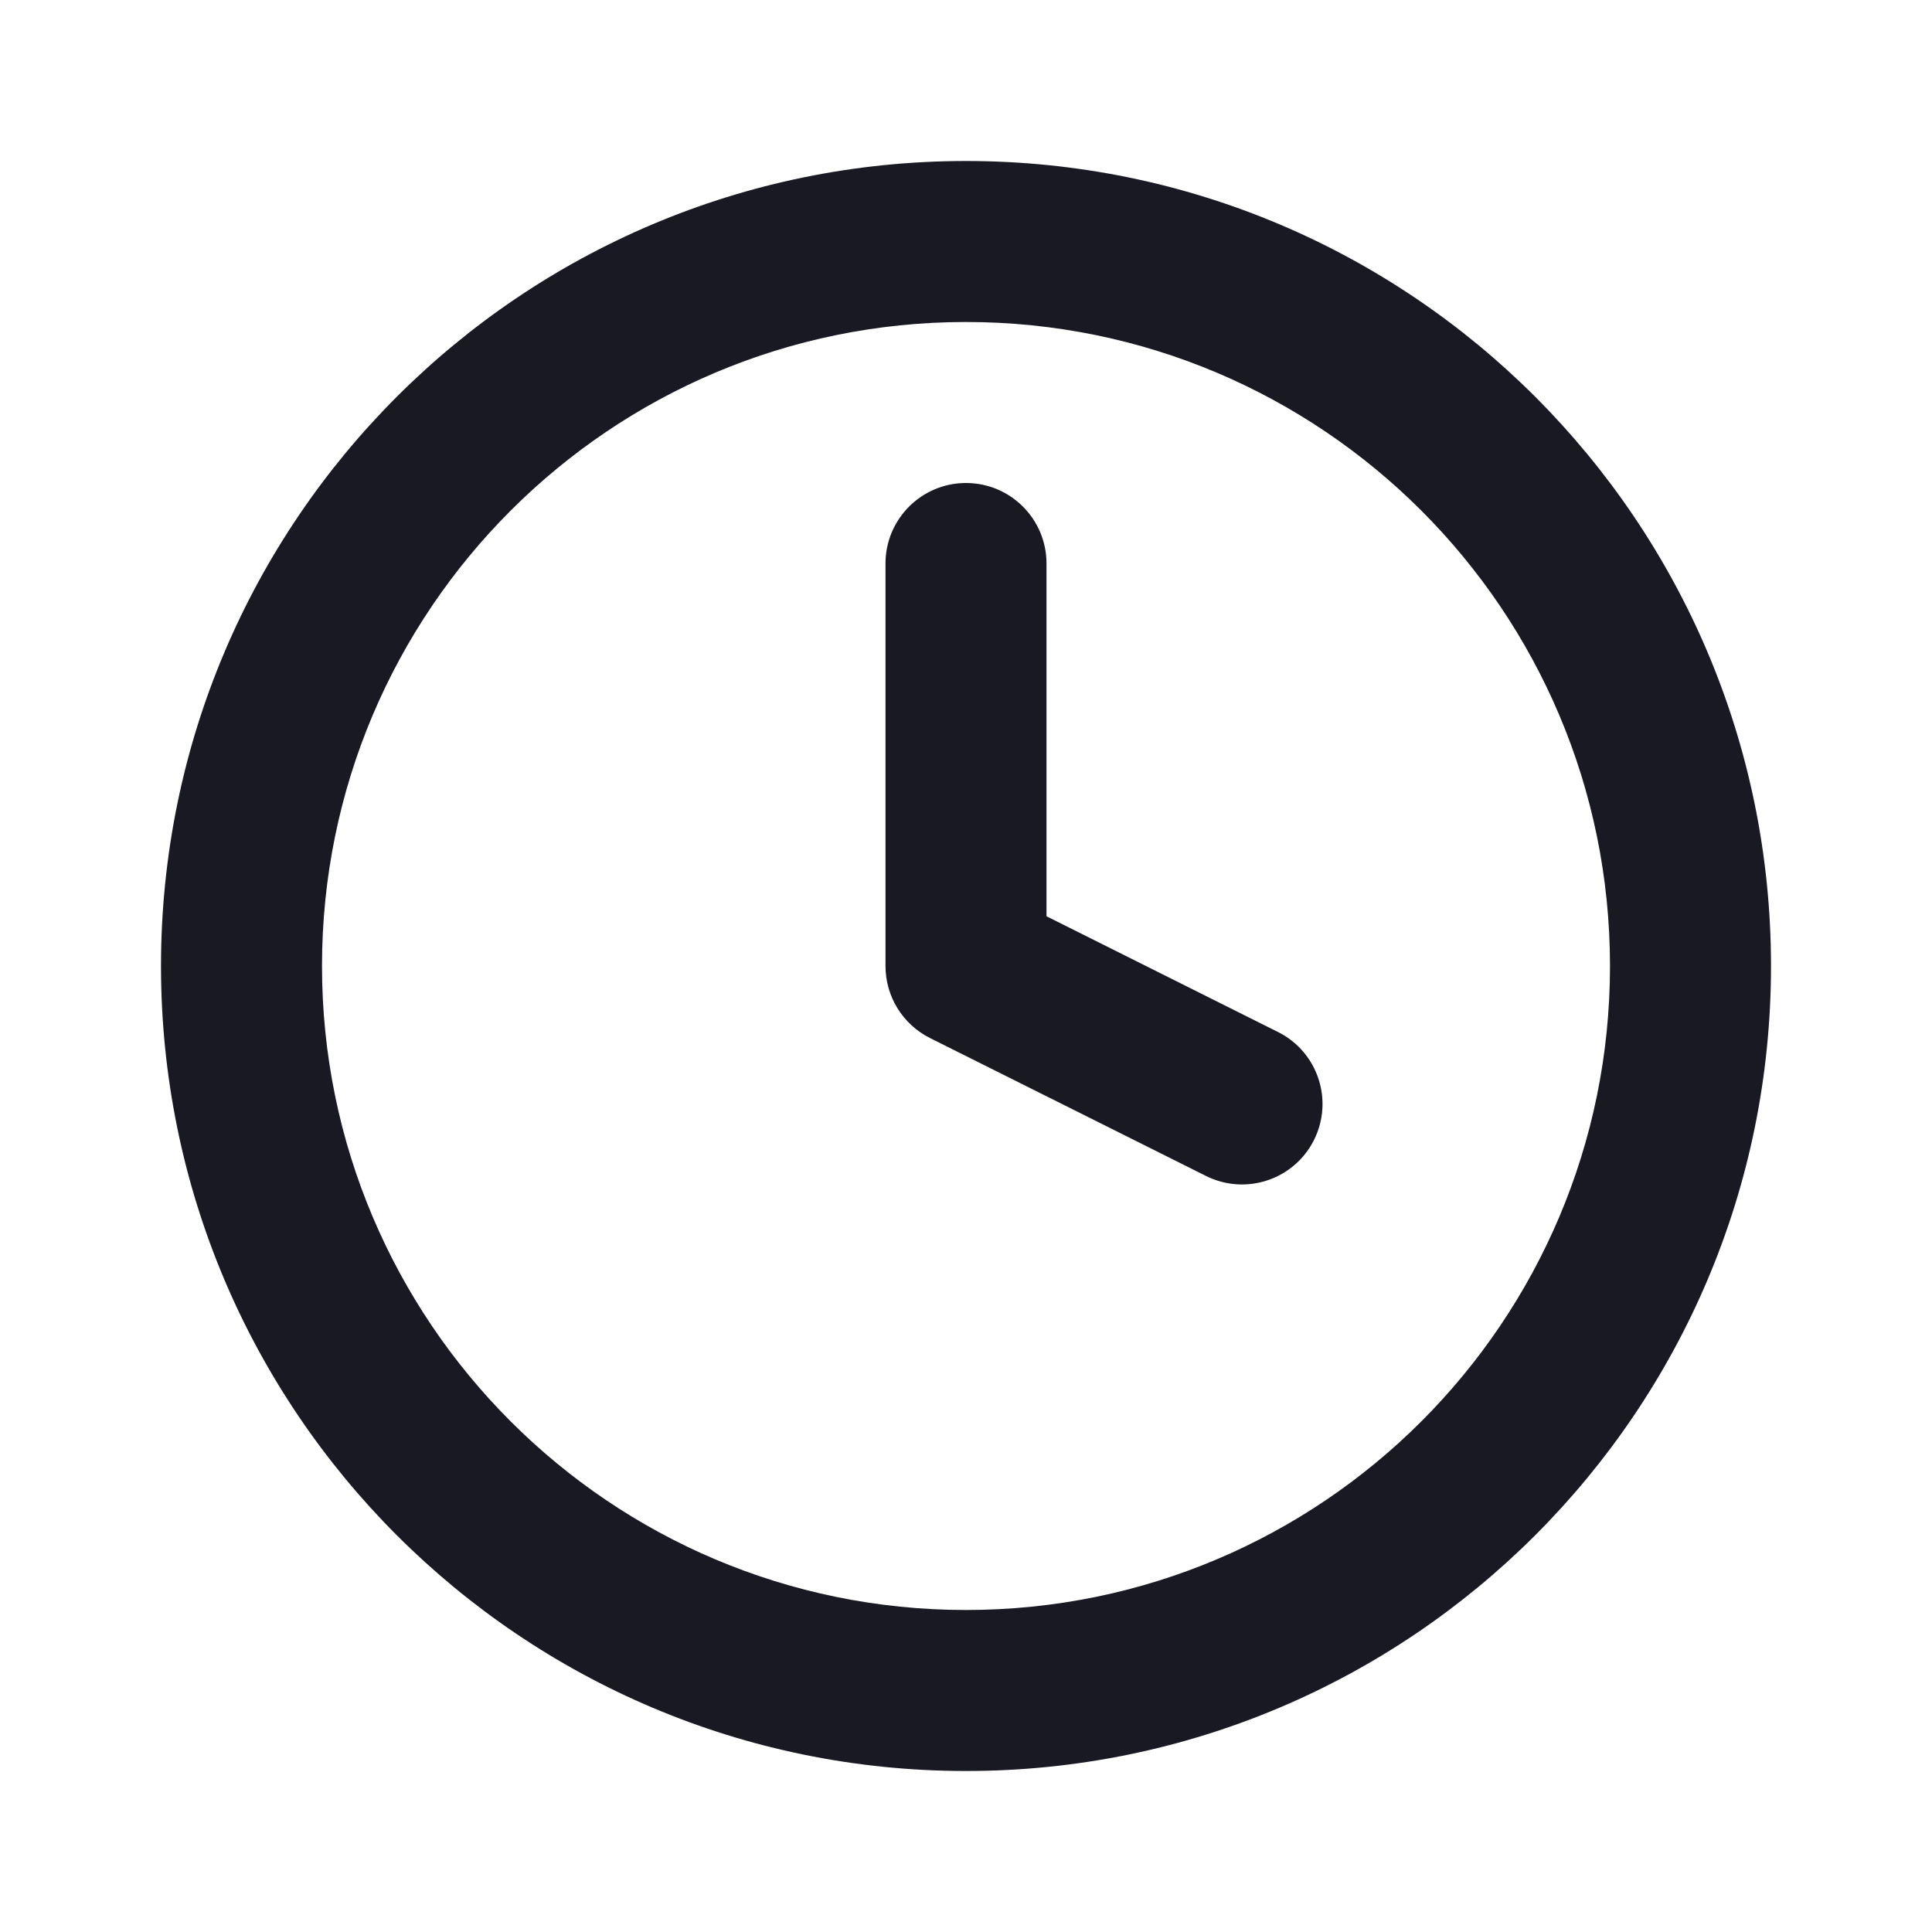
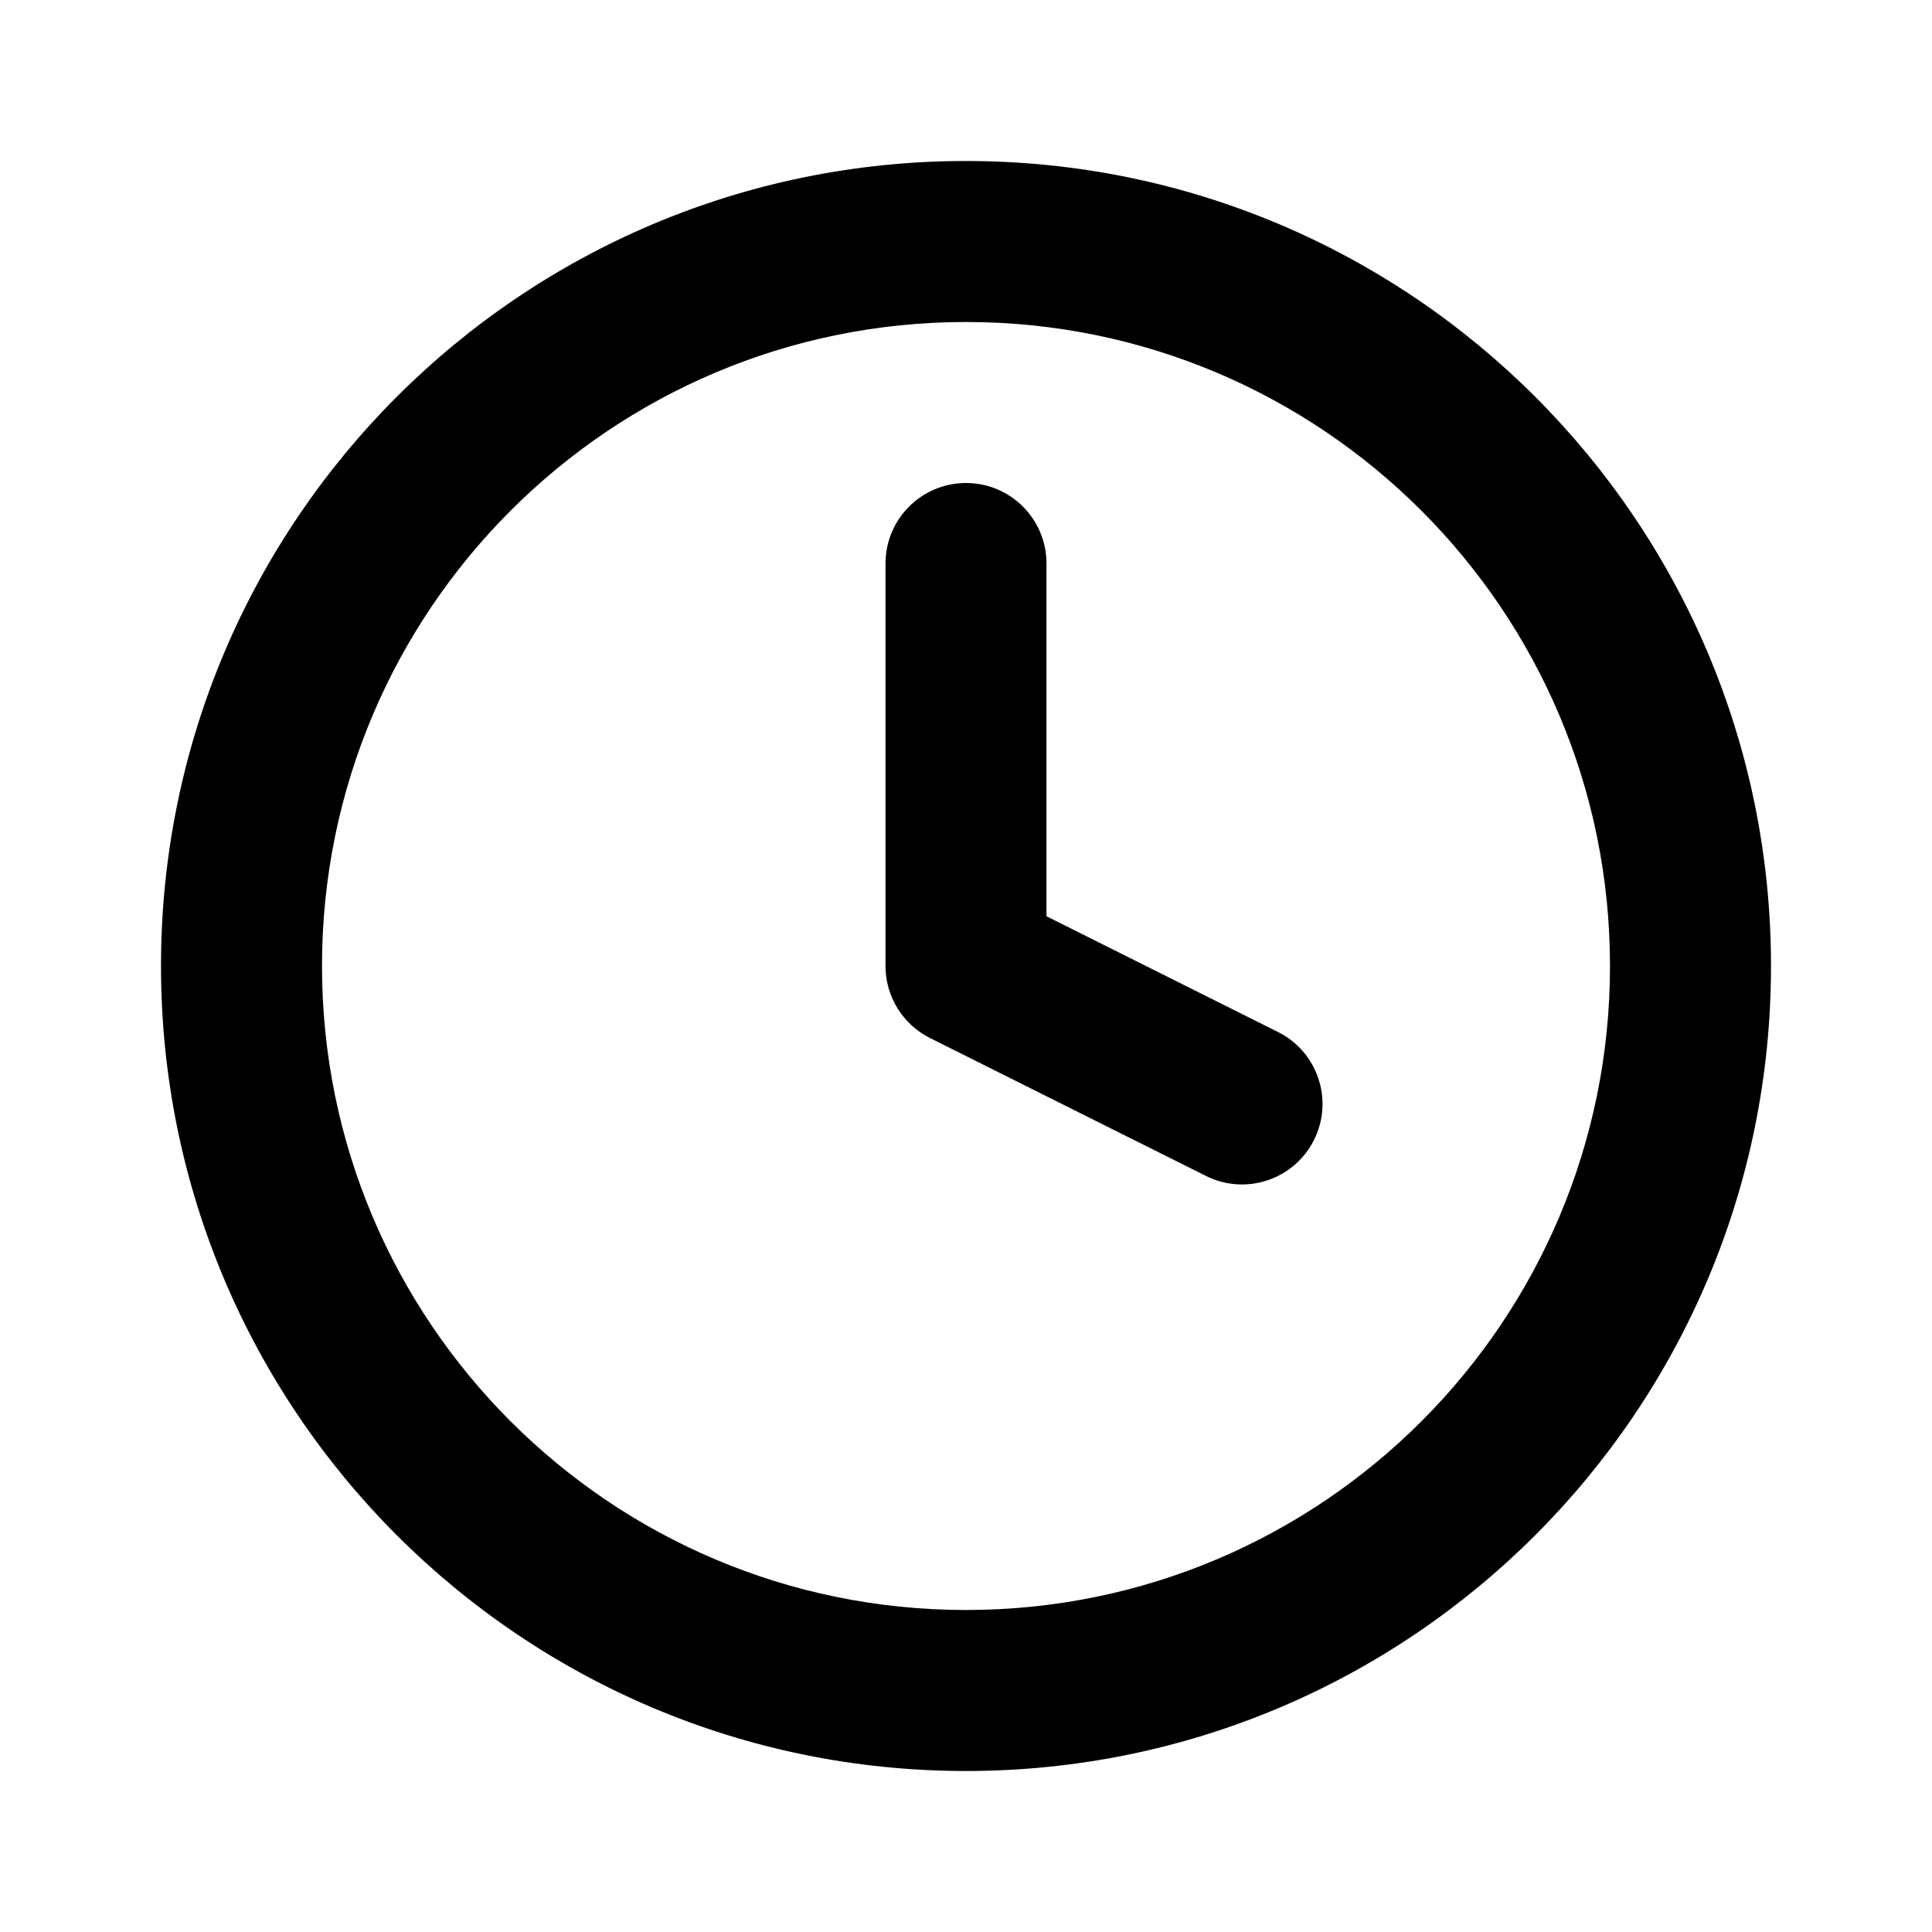
<svg xmlns="http://www.w3.org/2000/svg" width="24" height="24" viewBox="0 0 24 24" fill="none">
-   <path d="M20 12C20 7.582 16.418 4 12 4C7.582 4 4 7.582 4 12C4 16.418 7.582 20 12 20C16.418 20 20 16.418 20 12ZM22 12C22 17.523 17.523 22 12 22C6.477 22 2 17.523 2 12C2 6.477 6.477 2 12 2C17.523 2 22 6.477 22 12Z" fill="#181923" />
-   <path d="M11 7C11 6.448 11.448 6 12 6C12.552 6 13 6.448 13 7V11.382L15.876 12.82C16.37 13.067 16.57 13.667 16.323 14.161C16.076 14.655 15.475 14.855 14.981 14.608L11.553 12.895C11.214 12.725 11 12.379 11 12V7Z" fill="#181923" />
+   <path d="M20 12C20 7.582 16.418 4 12 4C7.582 4 4 7.582 4 12C4 16.418 7.582 20 12 20C16.418 20 20 16.418 20 12ZM22 12C22 17.523 17.523 22 12 22C6.477 22 2 17.523 2 12C2 6.477 6.477 2 12 2C17.523 2 22 6.477 22 12Z" fill="currentColor" />
+   <path d="M11 7C11 6.448 11.448 6 12 6C12.552 6 13 6.448 13 7V11.382L15.876 12.82C16.37 13.067 16.57 13.667 16.323 14.161C16.076 14.655 15.475 14.855 14.981 14.608L11.553 12.895C11.214 12.725 11 12.379 11 12V7Z" fill="currentColor" />
</svg>
